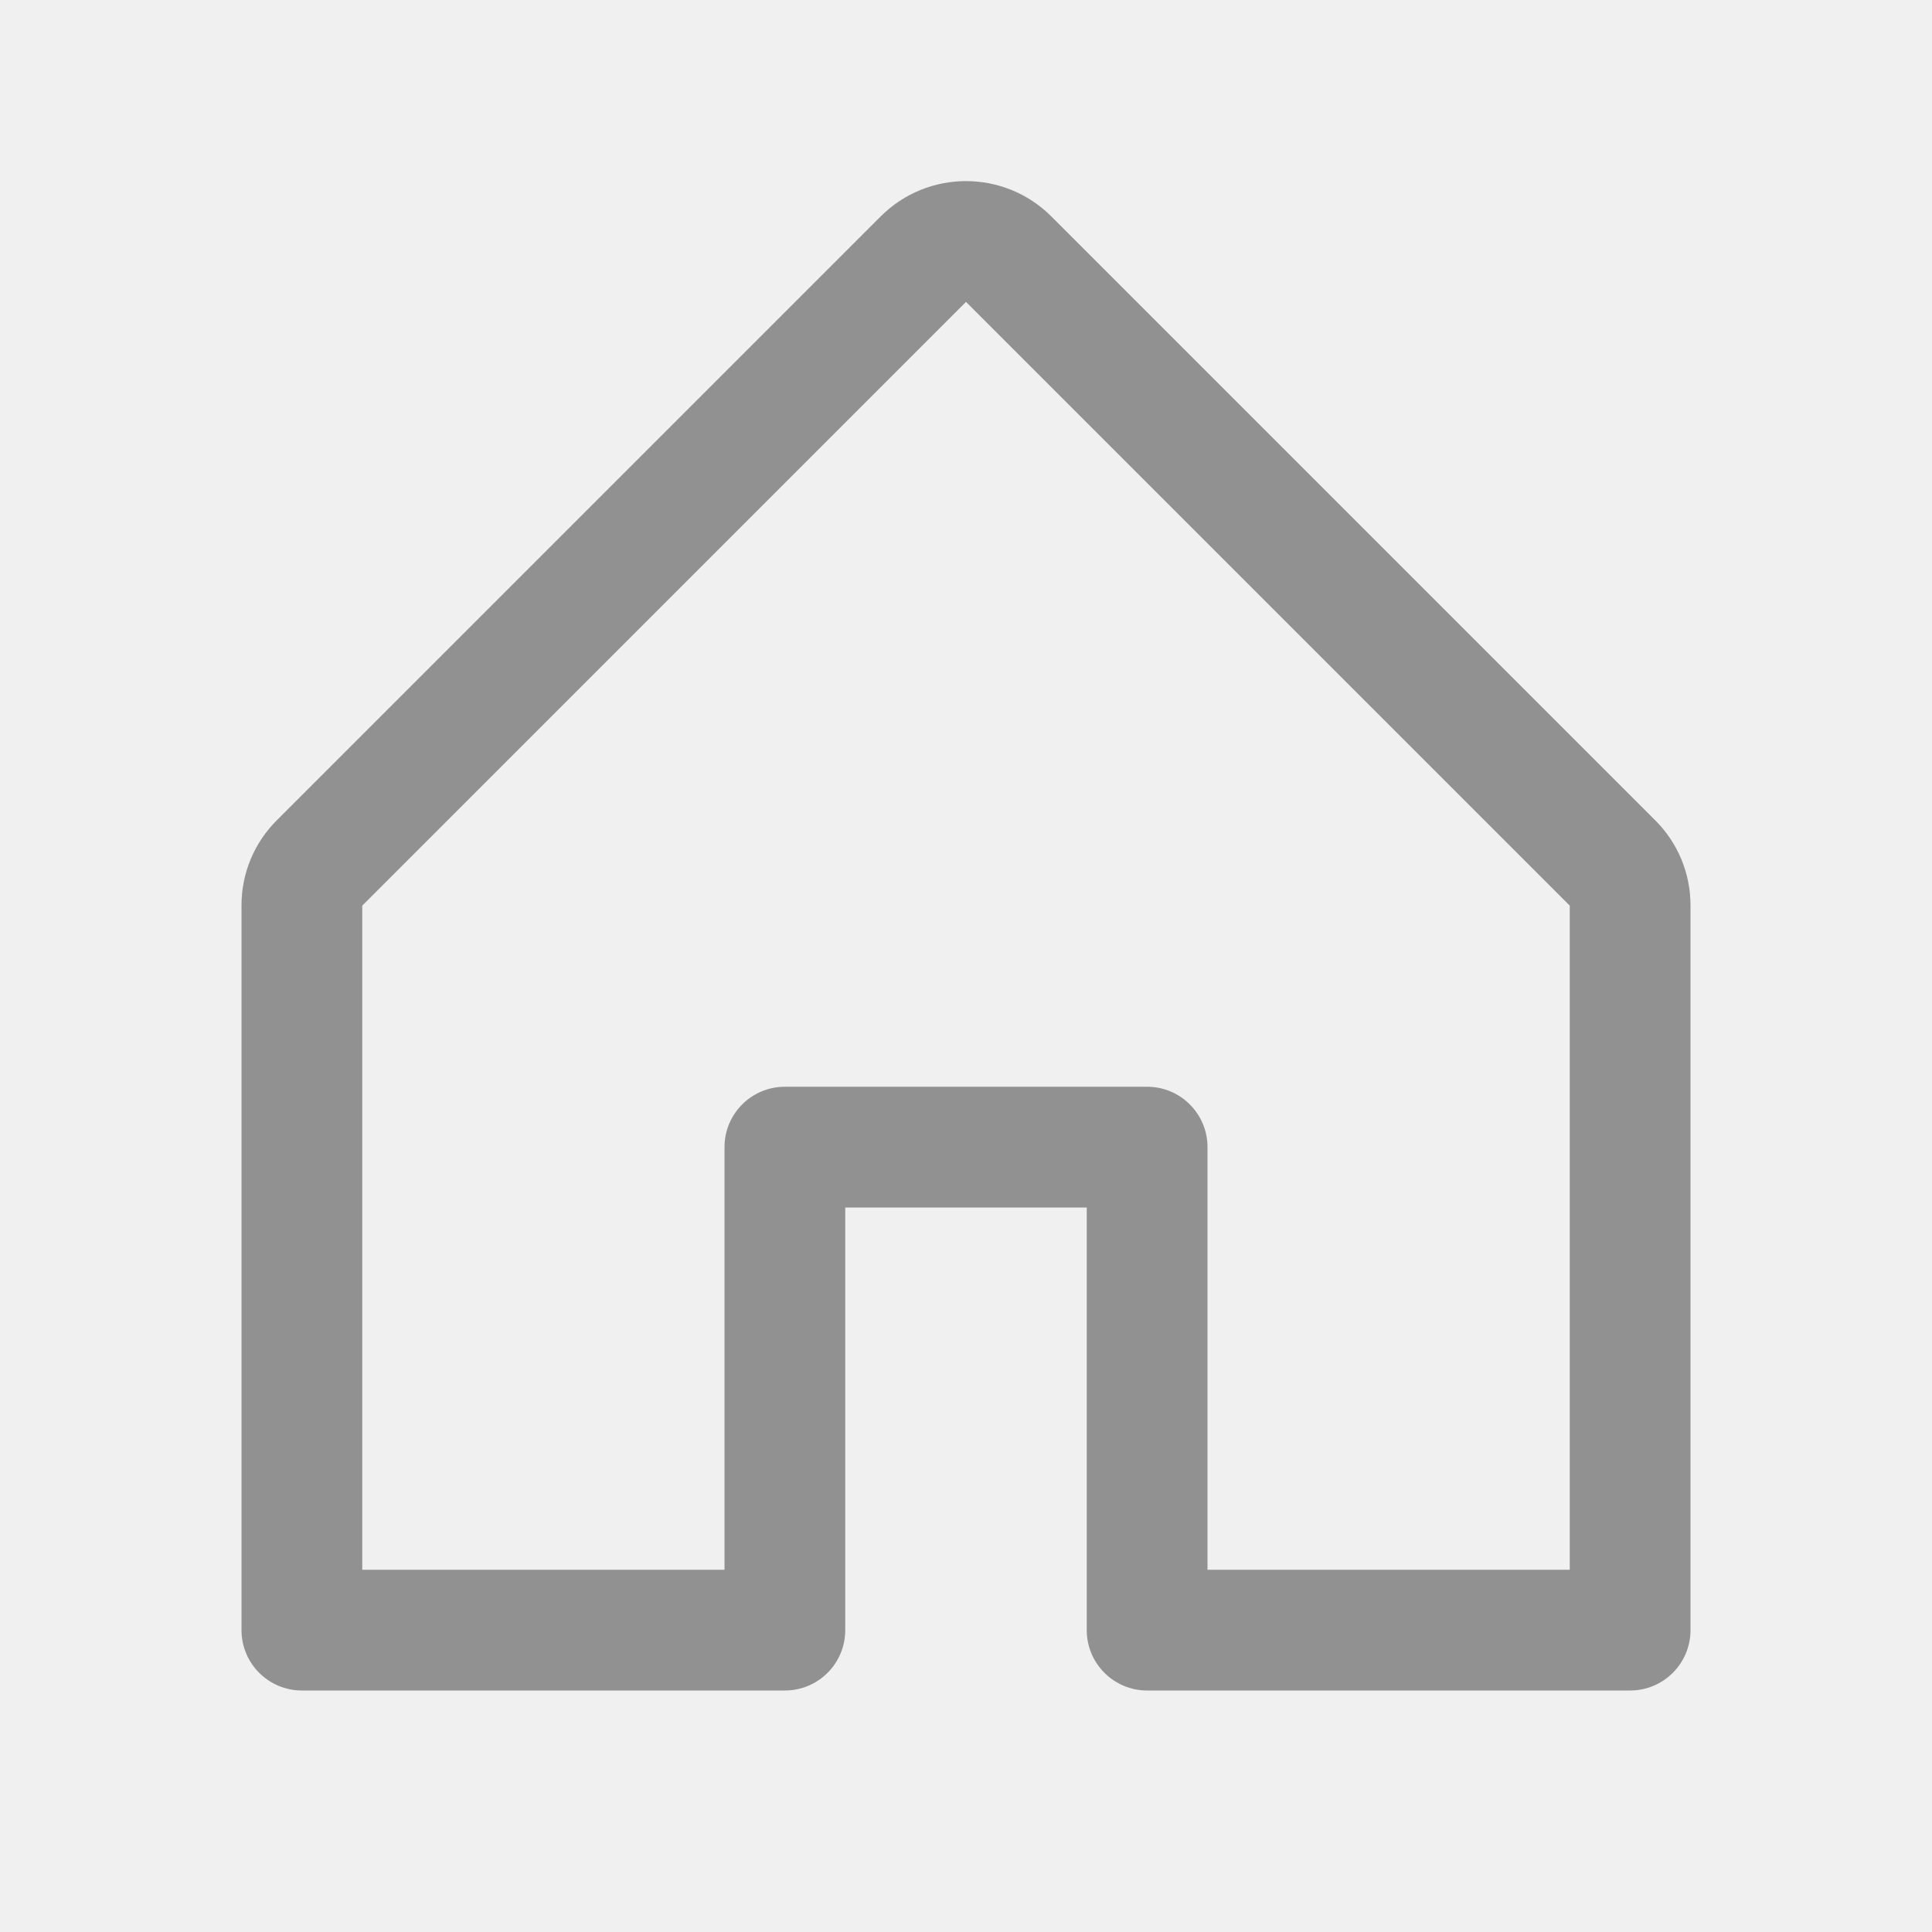
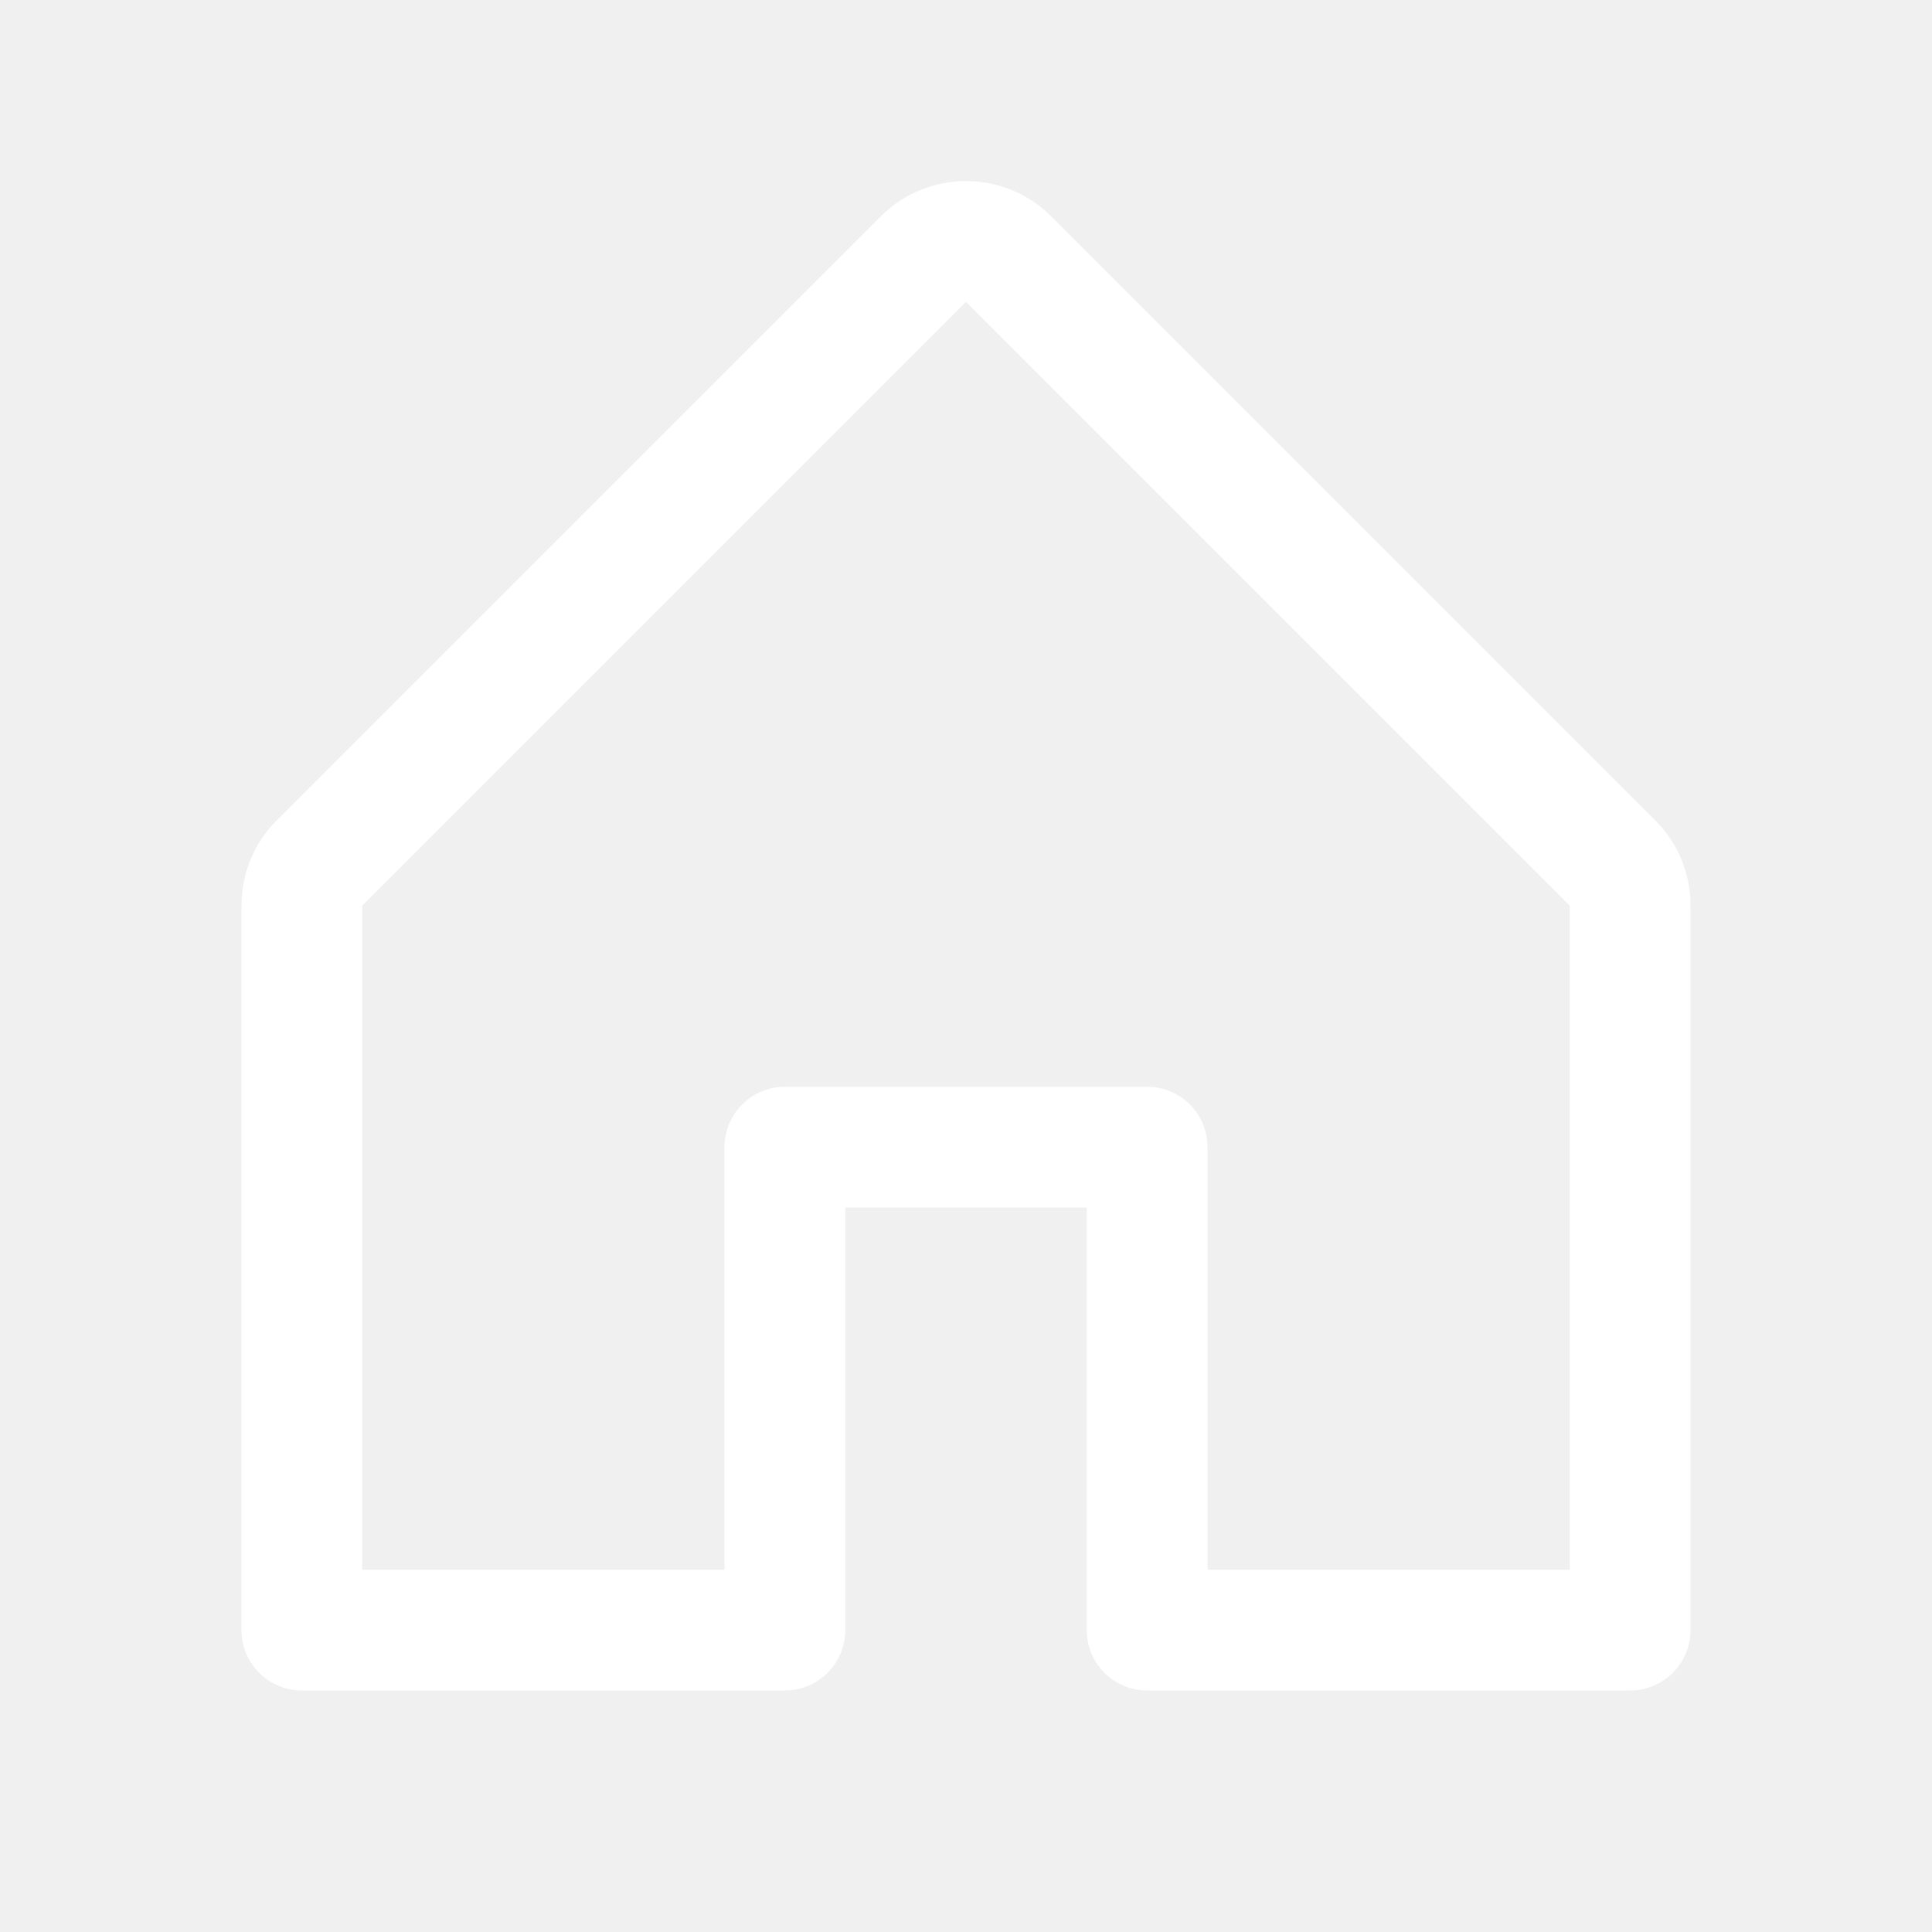
- <svg xmlns="http://www.w3.org/2000/svg" width="32" height="32" fill="#919191" viewBox="0 0 256 256">
+ <svg xmlns="http://www.w3.org/2000/svg" width="40" height="40" fill="#ffffff" viewBox="0 0 256 256">
  <path d="M219.31,108.68l-80-80a16,16,0,0,0-22.62,0l-80,80A15.87,15.87,0,0,0,32,120v96a8,8,0,0,0,8,8h64a8,8,0,0,0,8-8V160h32v56a8,8,0,0,0,8,8h64a8,8,0,0,0,8-8V120A15.87,15.87,0,0,0,219.31,108.68ZM208,208H160V152a8,8,0,0,0-8-8H104a8,8,0,0,0-8,8v56H48V120l80-80,80,80Z" />
</svg>
